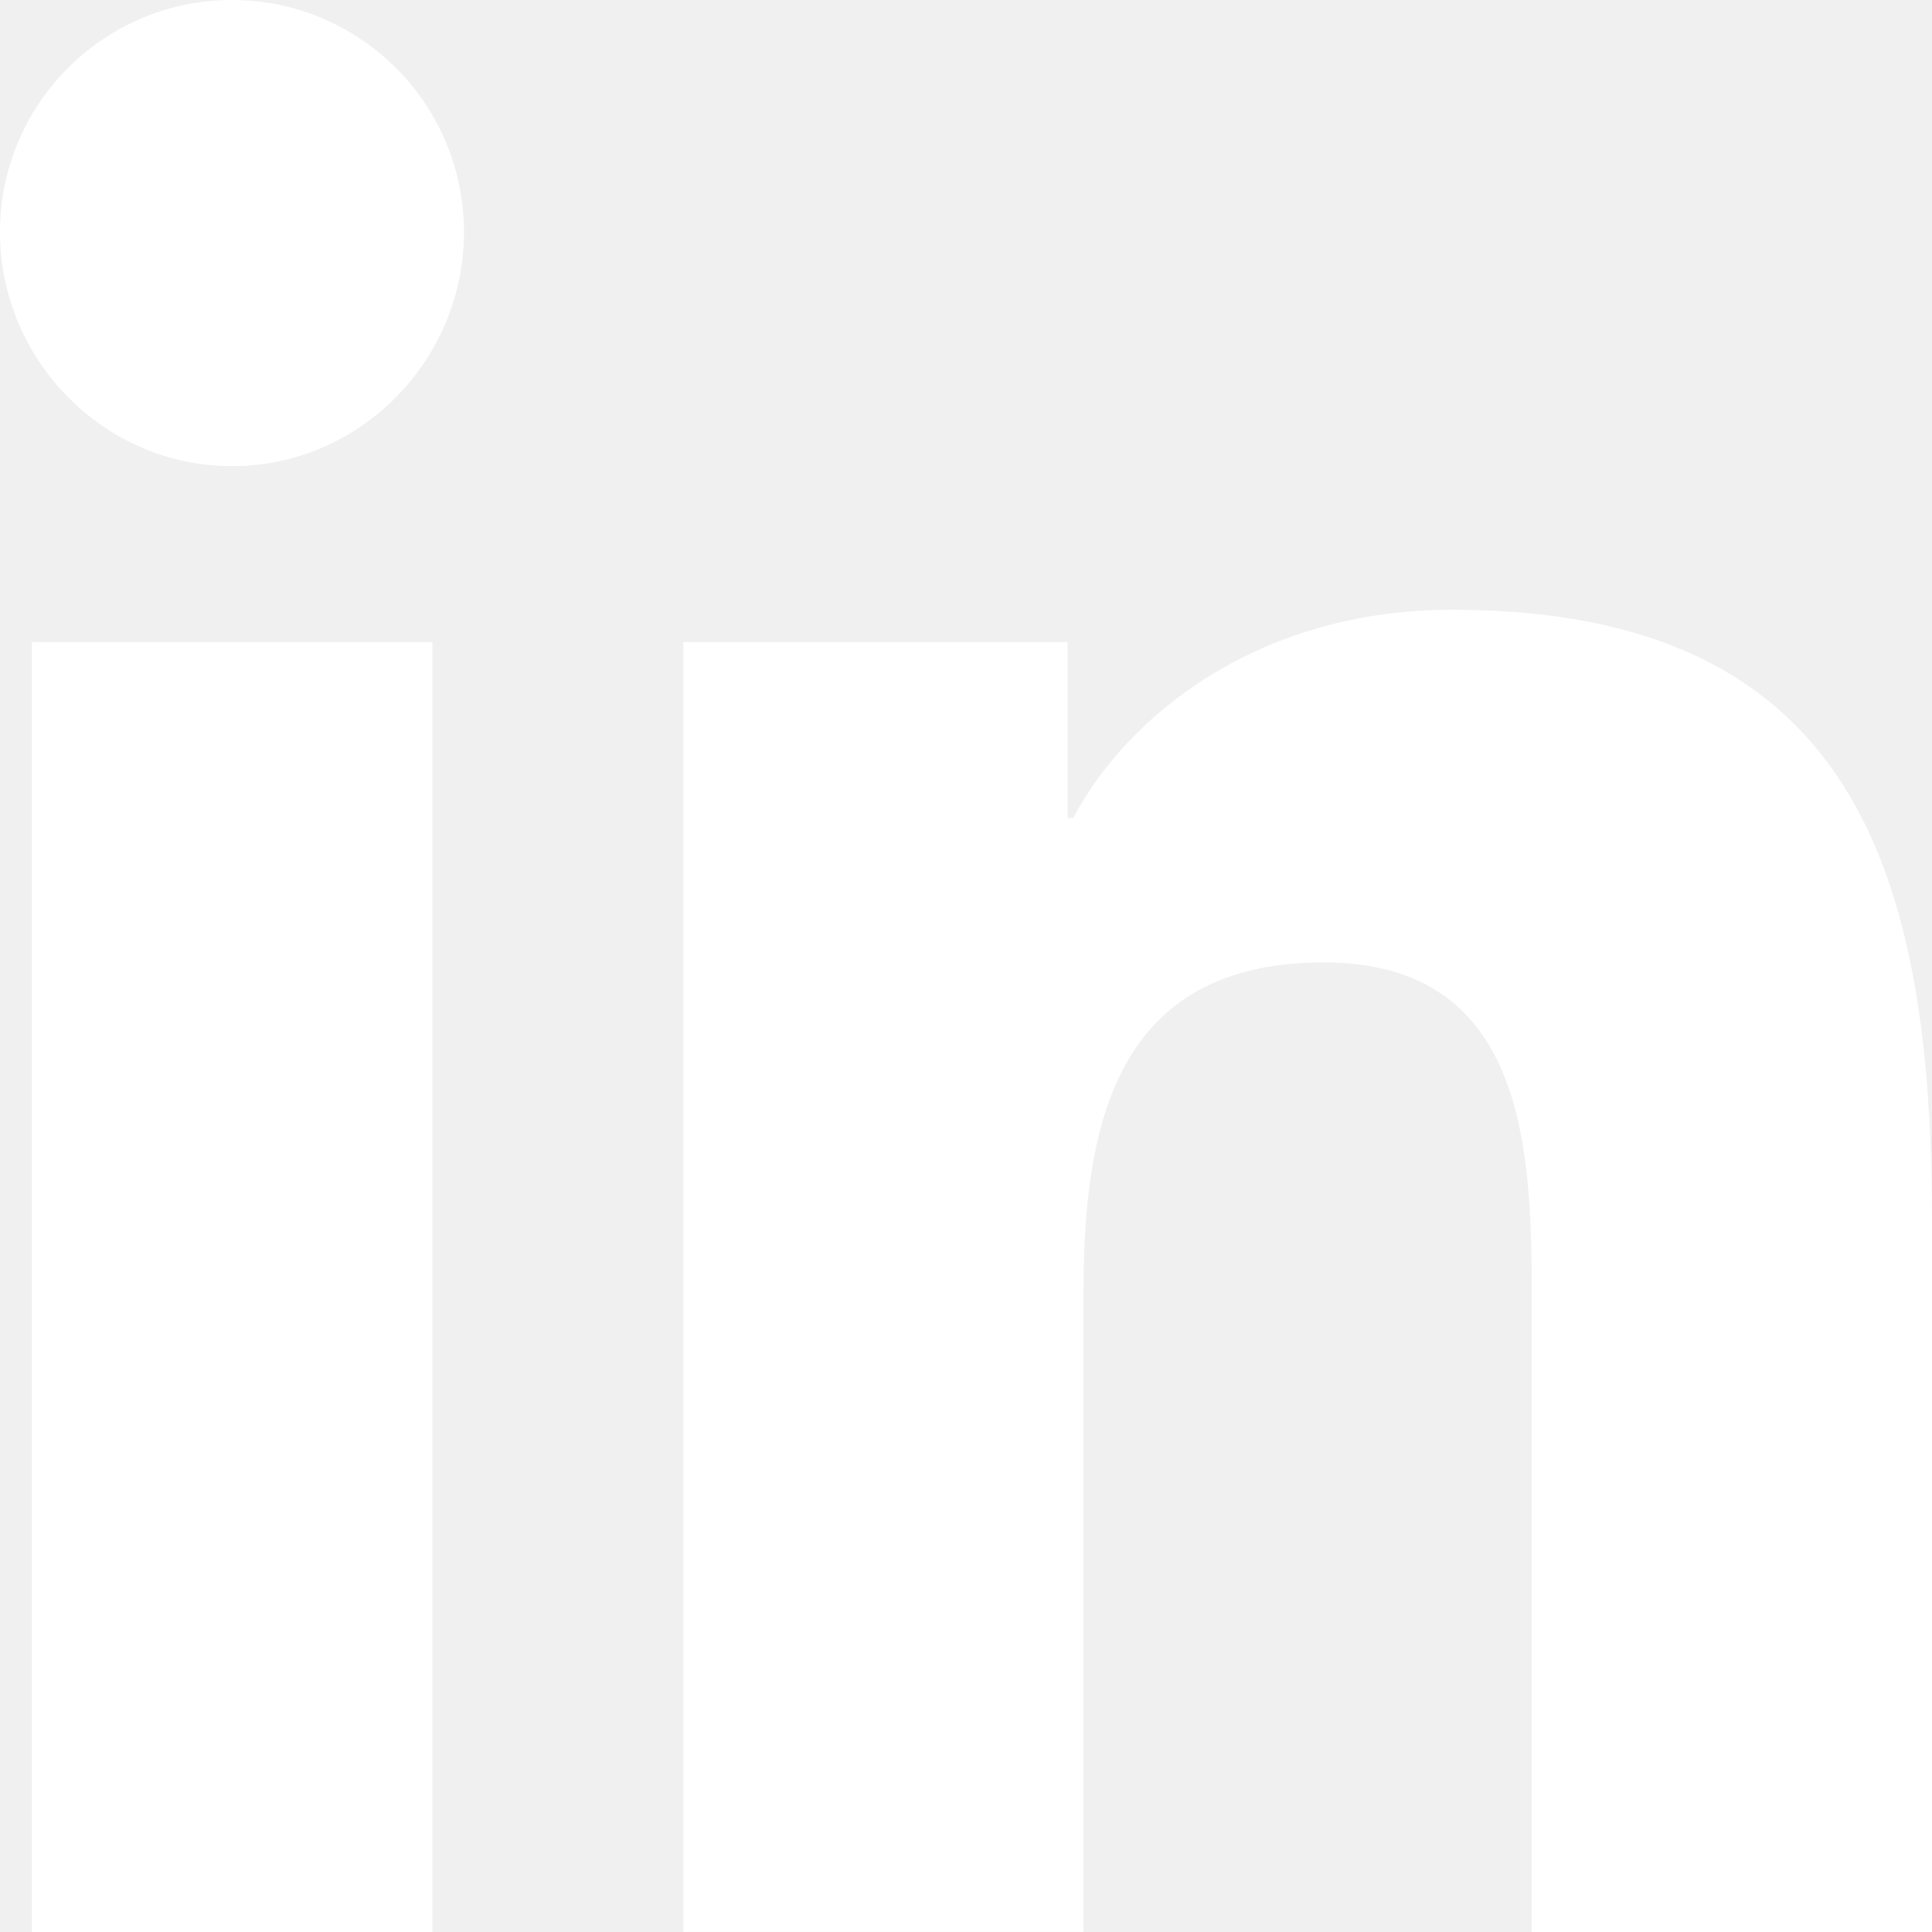
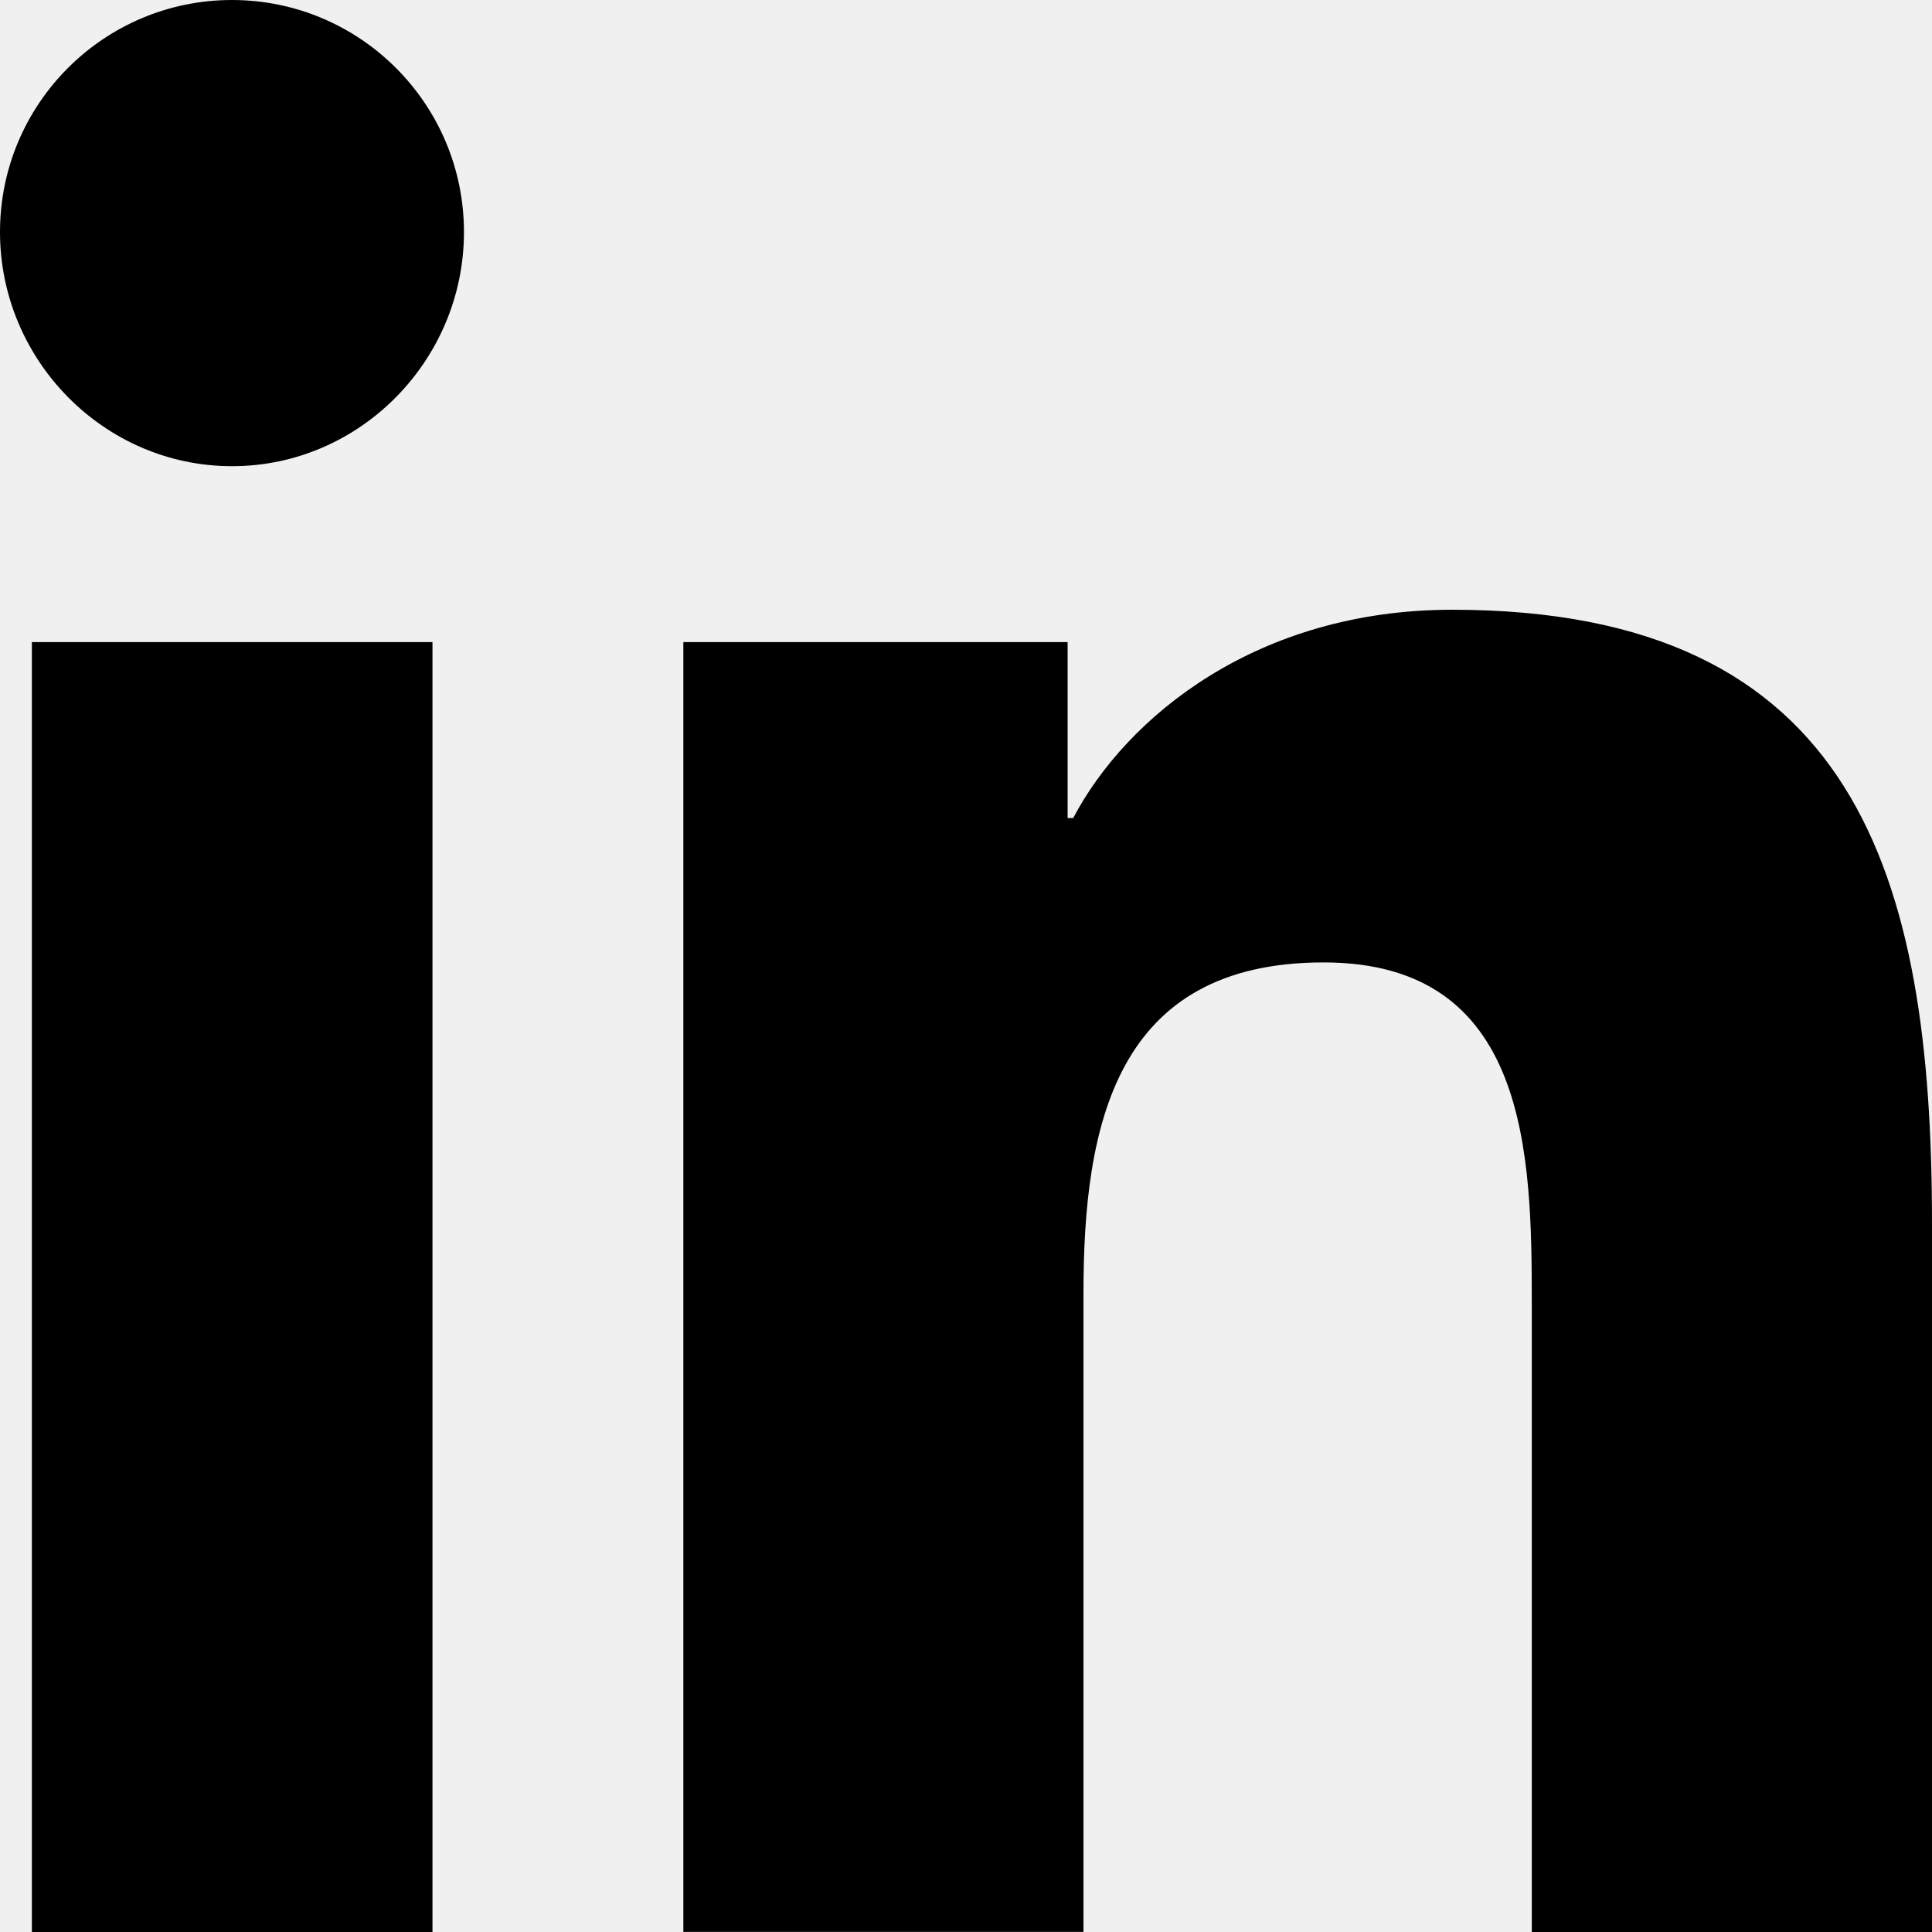
- <svg xmlns="http://www.w3.org/2000/svg" width="20" height="20" fill="none">
-   <g clip-path="url(#a)" fill="#fff">
+ <svg xmlns="http://www.w3.org/2000/svg" width="20" height="20">
+   <g clip-path="url(#a)">
    <path d="M19.995 20H20v-7.336c0-3.588-.773-6.352-4.967-6.352-2.017 0-3.37 1.106-3.923 2.156h-.058V6.647H7.074v13.352h4.142v-6.611c0-1.741.33-3.425 2.486-3.425 2.124 0 2.155 1.987 2.155 3.536V20h4.138ZM.33 6.647h4.147V20H.33V6.647ZM2.402 0A2.402 2.402 0 0 0 0 2.402c0 1.325 1.076 2.424 2.402 2.424 1.325 0 2.401-1.098 2.401-2.424A2.403 2.403 0 0 0 2.402 0Z" />
  </g>
  <defs>
    <clipPath id="a">
-       <path fill="#fff" d="M0 0h20v20H0z" />
+       <path d="M0 0h20v20H0z" />
    </clipPath>
  </defs>
</svg>
